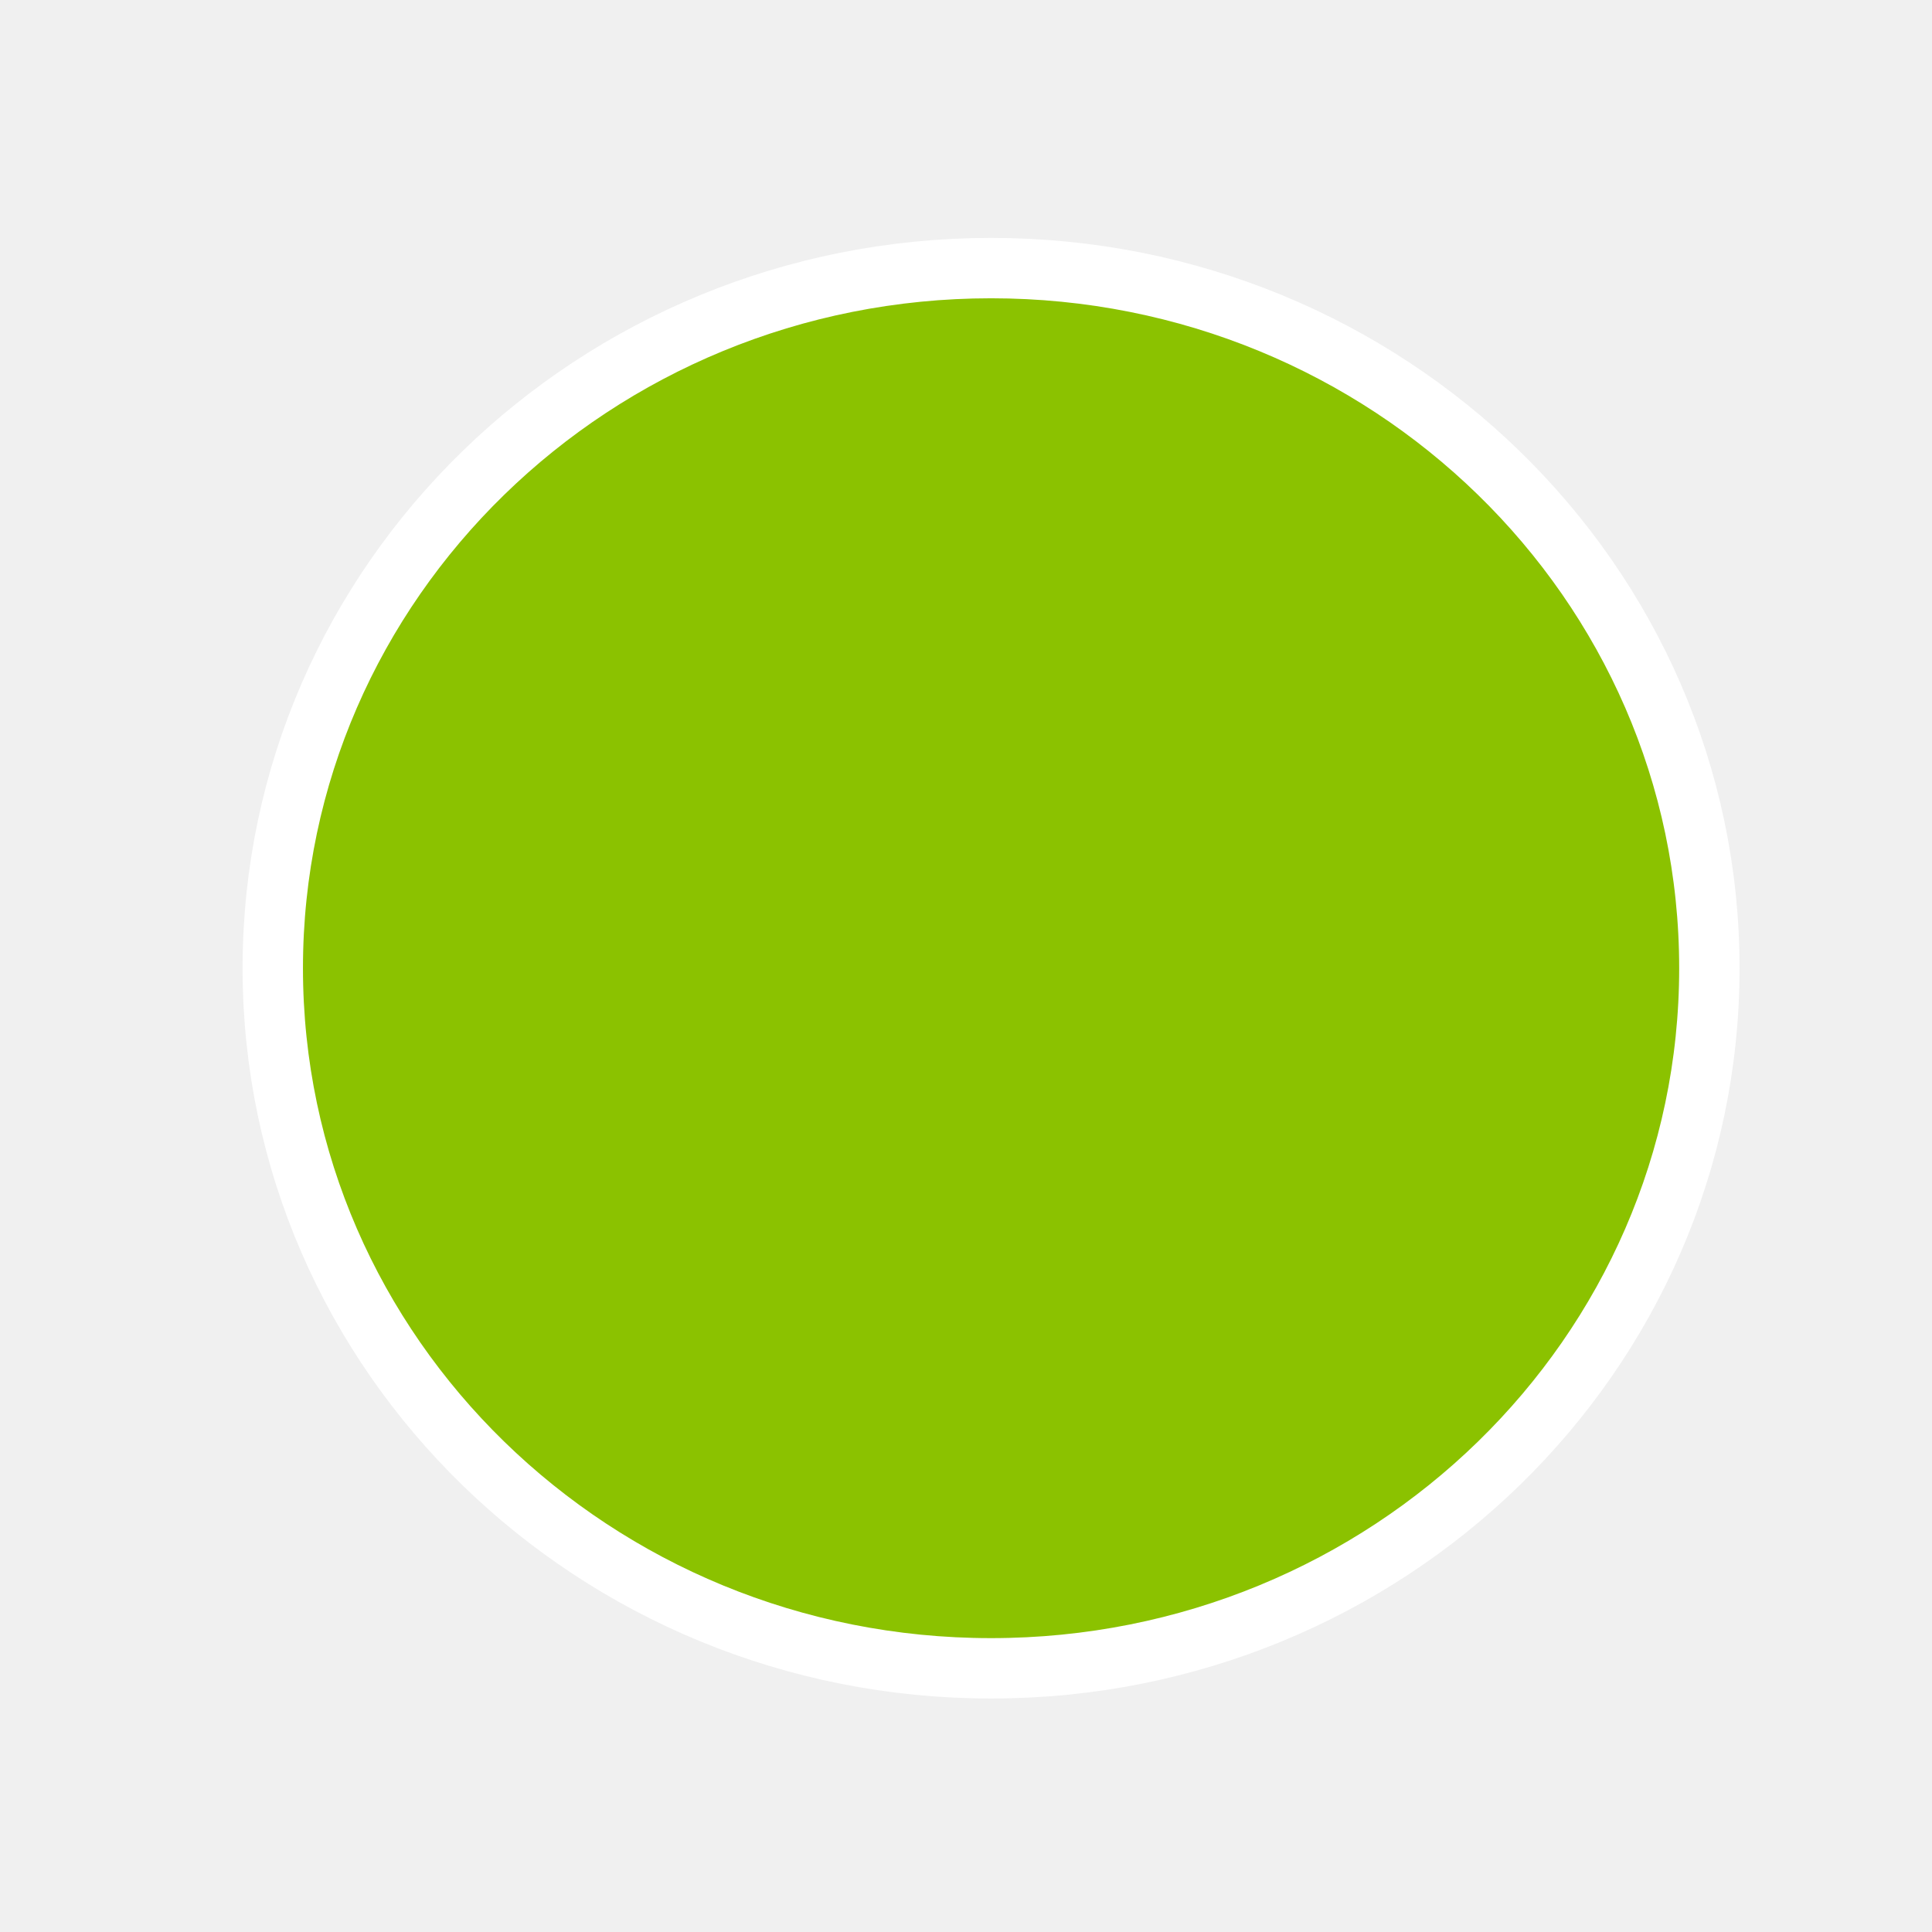
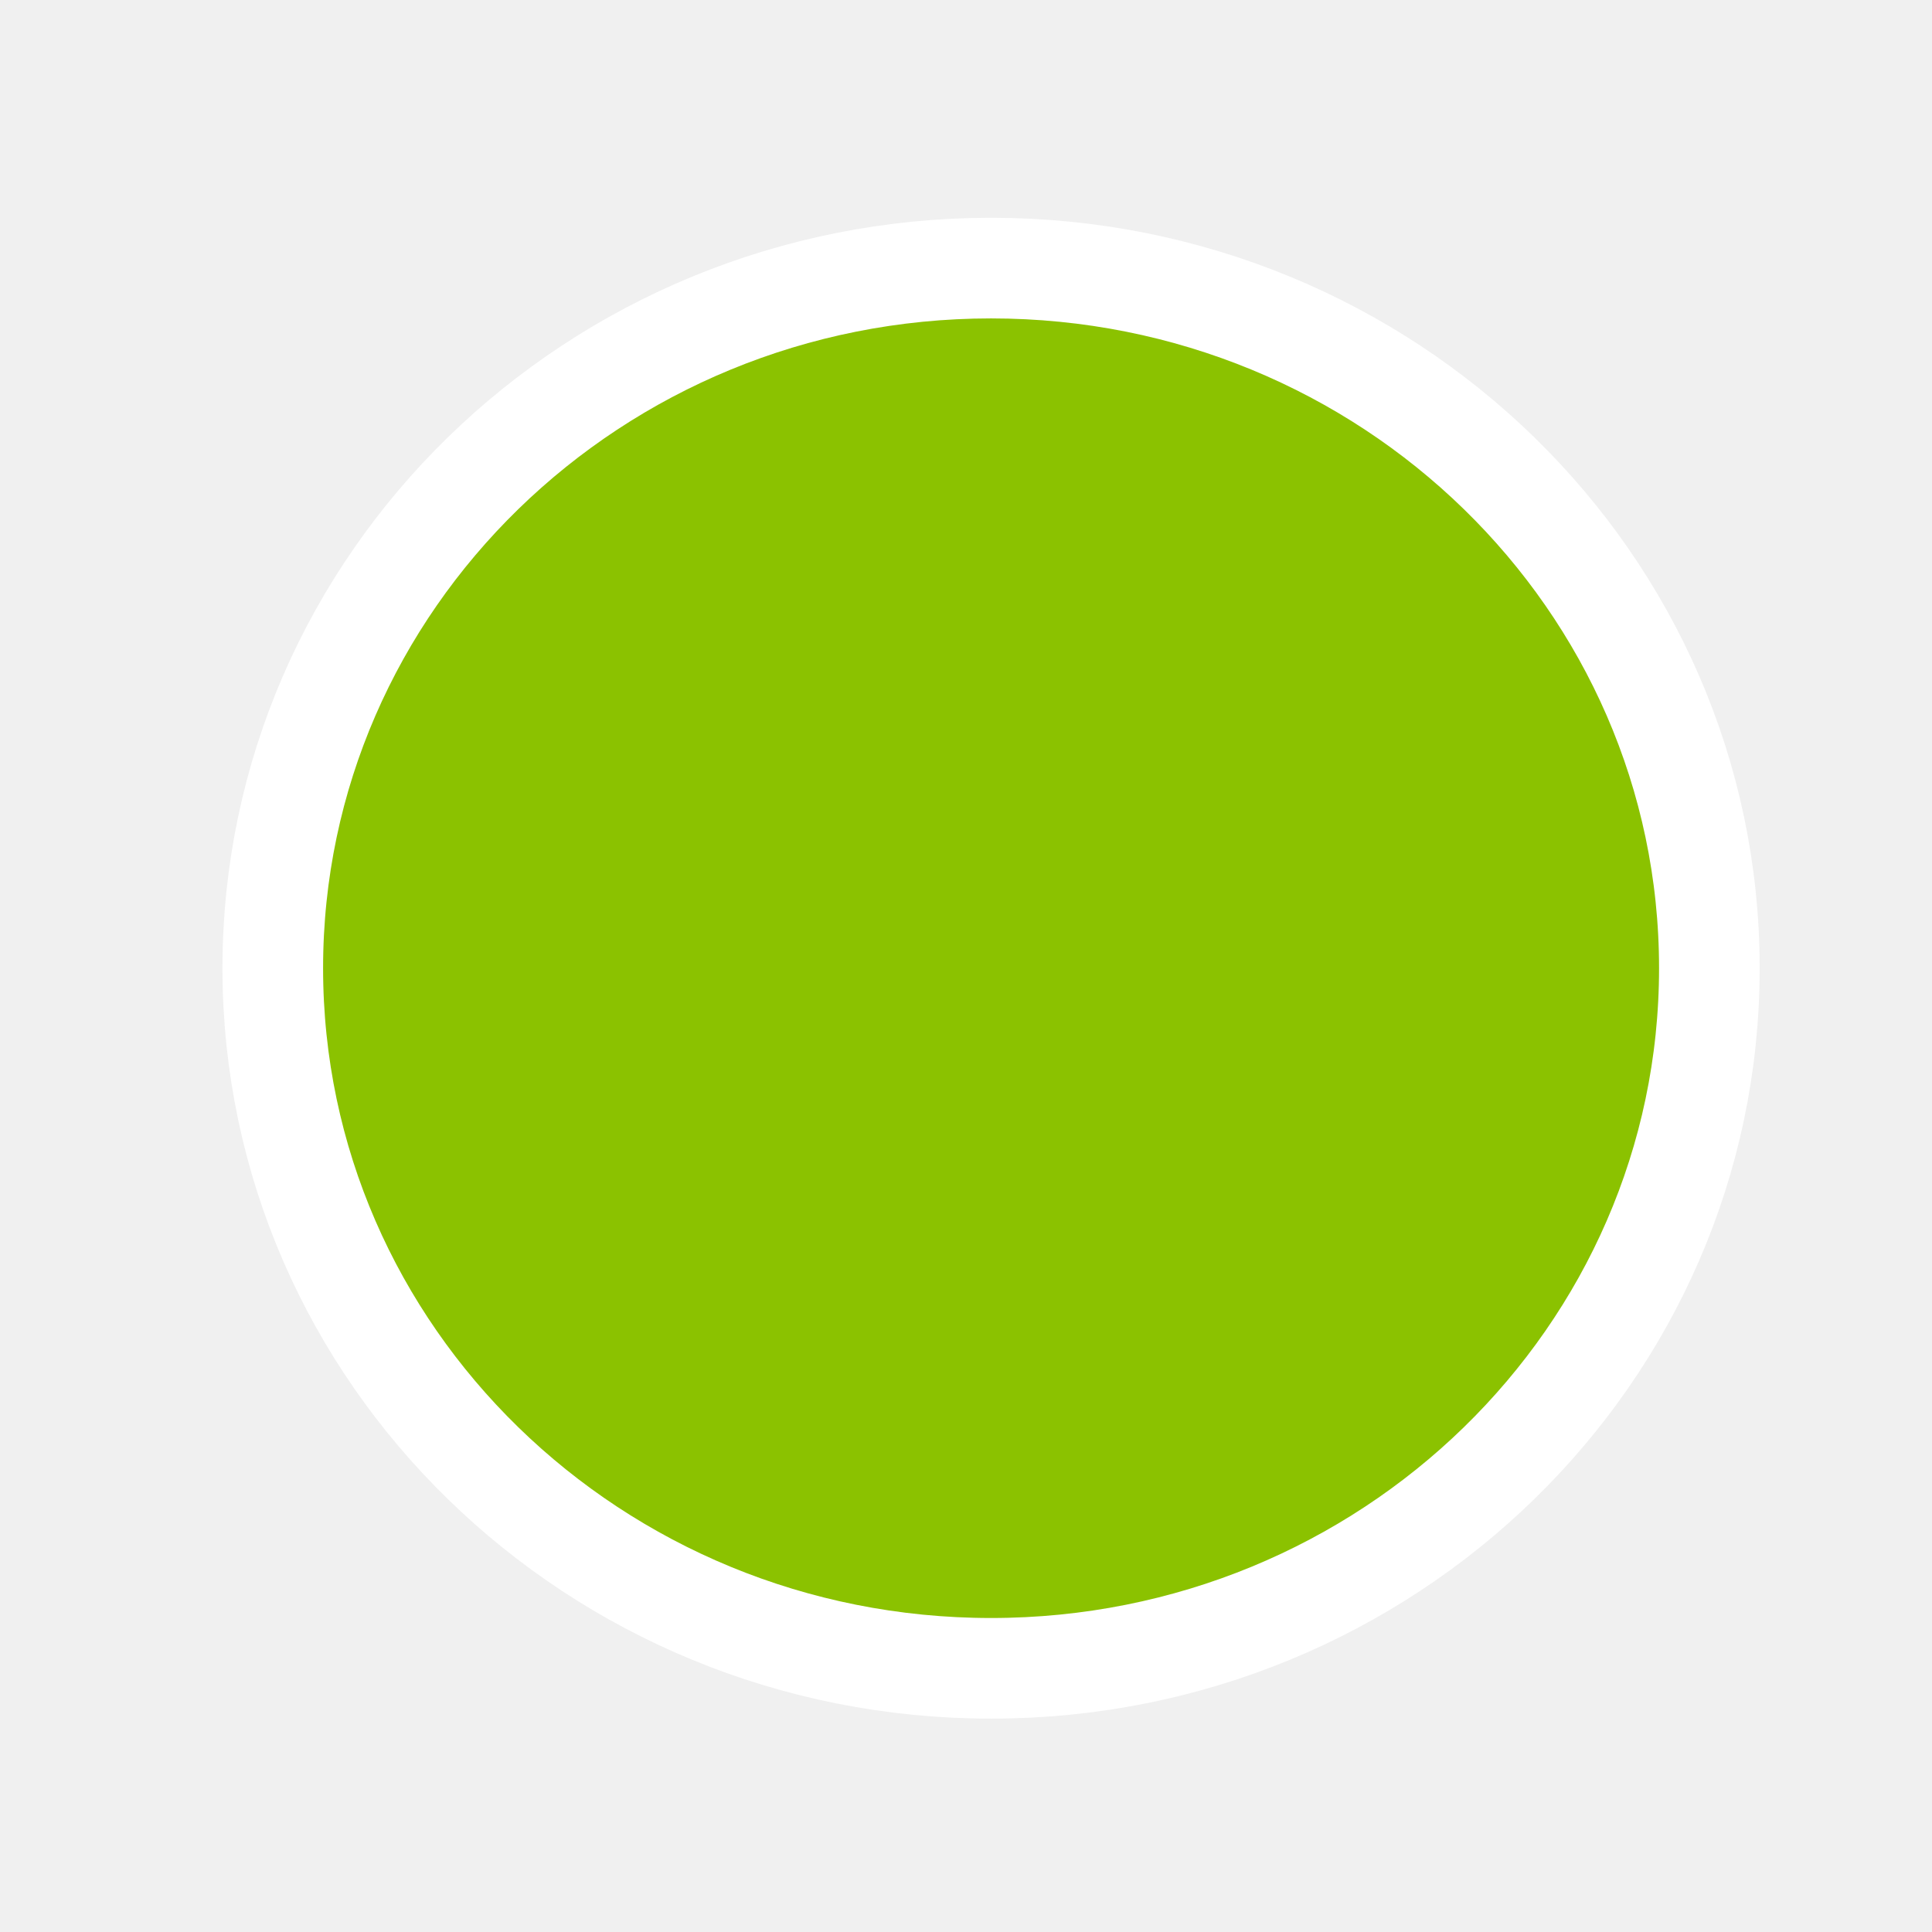
<svg xmlns="http://www.w3.org/2000/svg" id="park-marker" width="48" height="48" viewBox="0 0 512 512" version="1.1">
  <defs id="defs3400" />
  <path fill="transparent" d=" M 0.00 0.00 L 512.00 0.00 L 512.00 512.00 L 0.00 512.00 L 0.00 0.00 Z" id="path3390" />
  <path style="fill:none;fill-opacity:1;stroke:none;stroke-opacity:1" d="m 20.699,2.224 c 1.748,-0.46 5.403,-0.441 7.345,0.037 8.142,2.008 13.251,9.124 12.671,17.646 -0.418,6.144 -3.288,12.388 -8.911,19.386 -1.778,2.212 -7.046,7.568 -7.444,7.568 C 9.331,35.987 -0.391,8.306 20.699,2.224 Z m 7.471,28.308 c 2.158,-0.736 3.901,-1.874 5.567,-3.635 C 38.511,21.848 38.286,13.928 33.227,9.011 30.668,6.524 27.92,5.415 24.316,5.415 c -3.675,0 -6.442,1.144 -9.034,3.735 -3.947,3.946 -4.963,9.657 -2.601,14.63 1.489,3.135 5.104,6.14 8.36,6.949 1.94,0.482 5.418,0.385 7.129,-0.198 z" id="path3566" transform="scale(10.66667,10.66667)" />
  <path style="fill:none;fill-opacity:1;stroke:none;stroke-opacity:1" d="M 21.022,43.868 C 14.403,37.176 10.329,30.716 8.575,24.13 7.814,21.27 7.709,16.481 8.356,14.106 9.948,8.255 14.768,3.588 20.619,2.231 c 2,-0.464 5.5,-0.456 7.449,0.017 0.856,0.208 2.503,0.831 3.66,1.385 1.768,0.848 2.415,1.32 4.066,2.973 2.156,2.158 3.183,3.716 4.003,6.074 2.236,6.431 0.576,14.251 -4.698,22.135 -0.929,1.388 -2.333,3.32 -3.121,4.292 -1.983,2.448 -7.211,7.754 -7.64,7.754 -0.194,0 -1.686,-1.347 -3.314,-2.993 z M 28.751,30.313 C 38.82,26.192 40.115,13.178 31.039,7.311 28.952,5.962 27.152,5.469 24.316,5.469 c -3.967,0 -6.611,1.176 -9.422,4.192 -5.861,6.288 -3.929,16.313 3.886,20.163 2.083,1.026 3.12,1.218 6.101,1.129 2.02,-0.06 2.744,-0.18 3.87,-0.641 z" id="path3568" transform="scale(10.66667,10.66667)" />
  <path style="fill:#b22222;fill-opacity:1" d="m 7.618,19.621 c 0.011,-0.263 0.064,-0.317 0.136,-0.136 0.065,0.163 0.057,0.358 -0.018,0.433 -0.075,0.075 -0.128,-0.058 -0.119,-0.296 z" id="path3570" transform="scale(10.66667,10.66667)" />
  <g id="layer1" style="display:none">
    <path style="fill:#b22222;fill-opacity:1" d="M 22.283,45.307 C 20.062,43.254 17.219,40.05 15.039,37.142 7.662,27.305 5.783,17.378 9.914,10.07 13.306,4.072 20.488,0.705 27.18,1.977 c 3.529,0.671 6.29,2.107 8.778,4.566 3.689,3.647 5.29,8.249 4.819,13.853 -0.571,6.789 -4.264,13.915 -11.203,21.612 -2.01,2.23 -4.961,5.078 -5.257,5.076 -0.062,-6.77e-4 -0.977,-0.8 -2.033,-1.776 z m 5.185,-14.593 C 30.903,29.801 34.323,27.043 35.8,23.996 38.745,17.922 36.638,10.702 30.913,7.249 23.761,2.935 14.733,6.42 11.978,14.557 c -0.639,1.887 -0.589,5.722 0.099,7.724 1.352,3.929 4.787,7.21 8.737,8.345 1.695,0.487 4.992,0.531 6.654,0.088 z" id="path3564" transform="scale(10.66667,10.66667)" />
    <path style="fill:#b22222;fill-opacity:1;stroke:none;stroke-opacity:1" d="M 20.813,43.755 C 11.695,34.426 7.529,26.078 7.815,17.707 7.962,13.404 9.349,10.078 12.288,6.984 18.879,0.046 29.251,-0.108 35.991,6.632 43.413,14.054 42.421,25.374 33.281,37.546 c -2.06,2.743 -8.454,9.551 -8.964,9.544 -0.136,-0.002 -1.713,-1.503 -3.504,-3.336 z m 6.676,-13.052 c 4.428,-1.153 8.114,-4.839 9.267,-9.267 0.441,-1.694 0.442,-4.595 0.002,-6.322 C 35.853,11.555 33.239,8.321 30.015,6.771 24.872,4.297 19.273,5.229 15.278,9.224 c -2.58,2.58 -3.776,5.45 -3.776,9.061 0,3.603 1.186,6.423 3.8,9.036 1.694,1.693 3.579,2.796 5.762,3.37 1.65,0.434 4.782,0.44 6.426,0.011 l 0,9e-6 z" id="path4384" transform="scale(10.66667,10.66667)" />
  </g>
  <g id="layer2">
-     <ellipse style="fill-opacity:1;stroke:#ffffff;stroke-width:16;stroke-miterlimit:4;stroke-dasharray:none;stroke-opacity:1;fill:#8bc200;fill-rule:nonzero" id="path5277" cx="262.644" cy="256.585" rx="190.356" ry="185.537" />
+     <ellipse style="fill-opacity:1;stroke:#ffffff;stroke-width:26.667;stroke-miterlimit:4;stroke-dasharray:none;stroke-opacity:1;fill:#8bc200;fill-rule:nonzero" id="path5277" cx="262.644" cy="256.585" rx="190.356" ry="185.537" />
  </g>
</svg>
